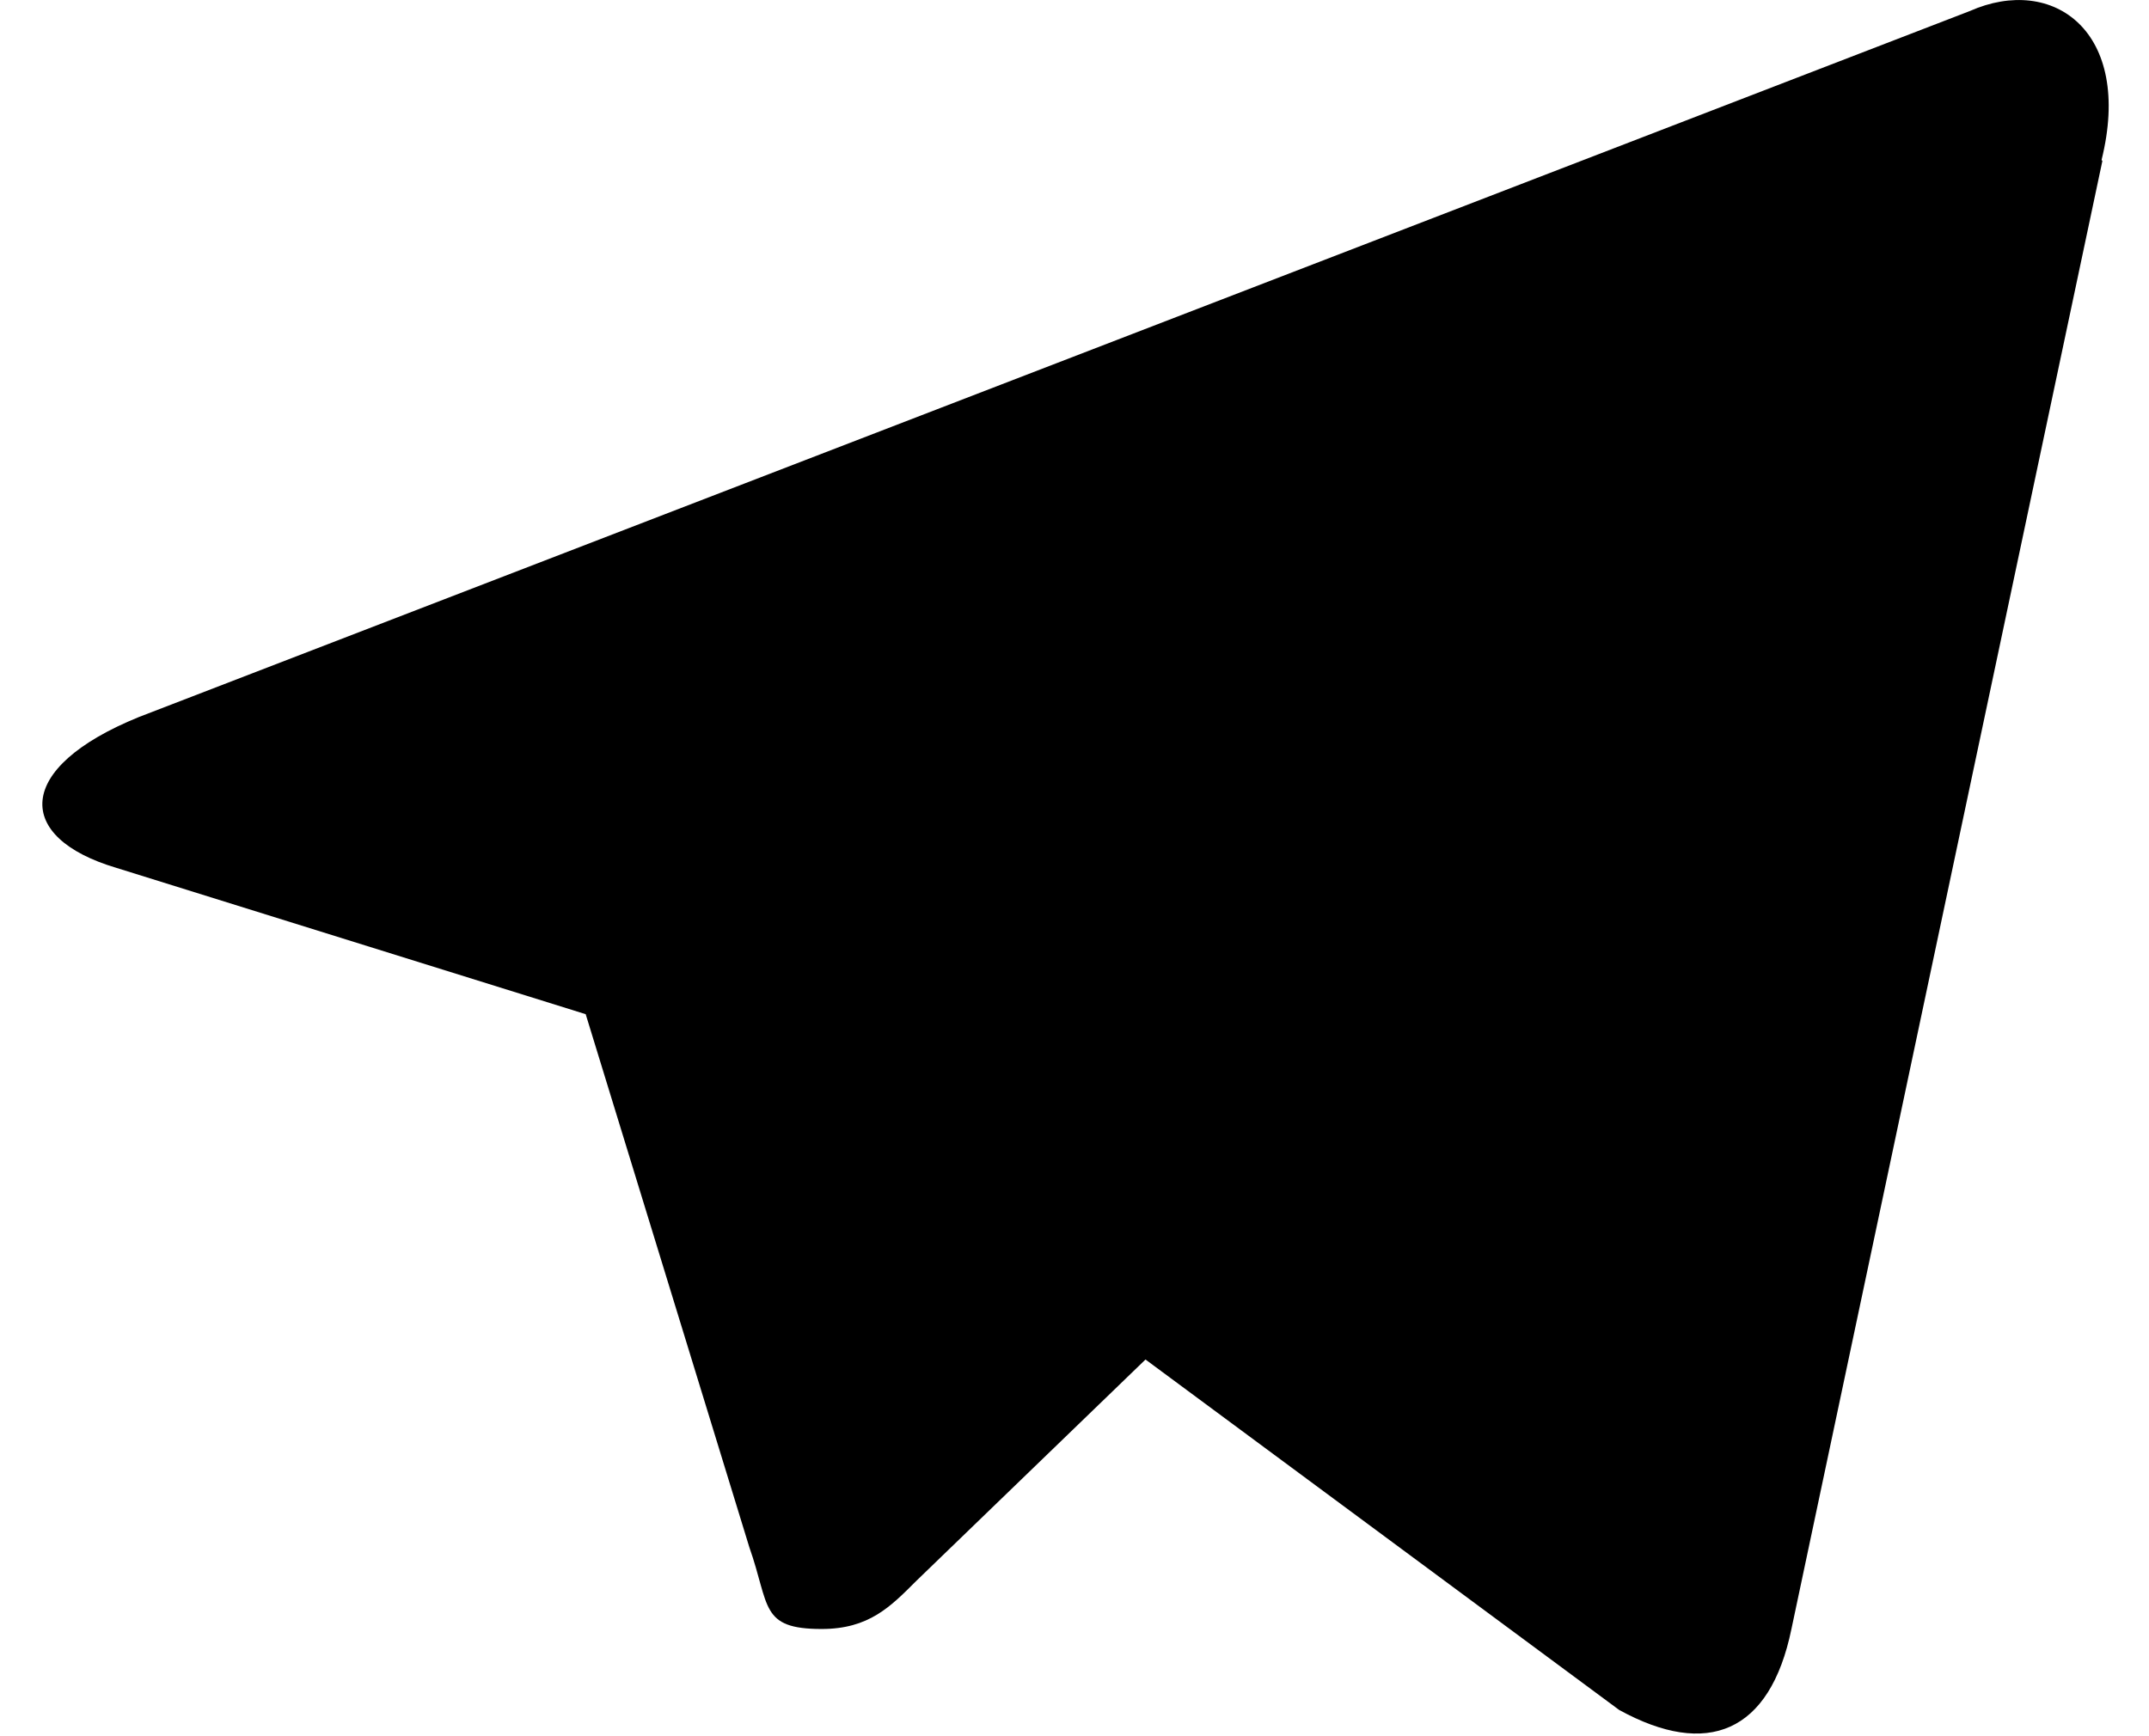
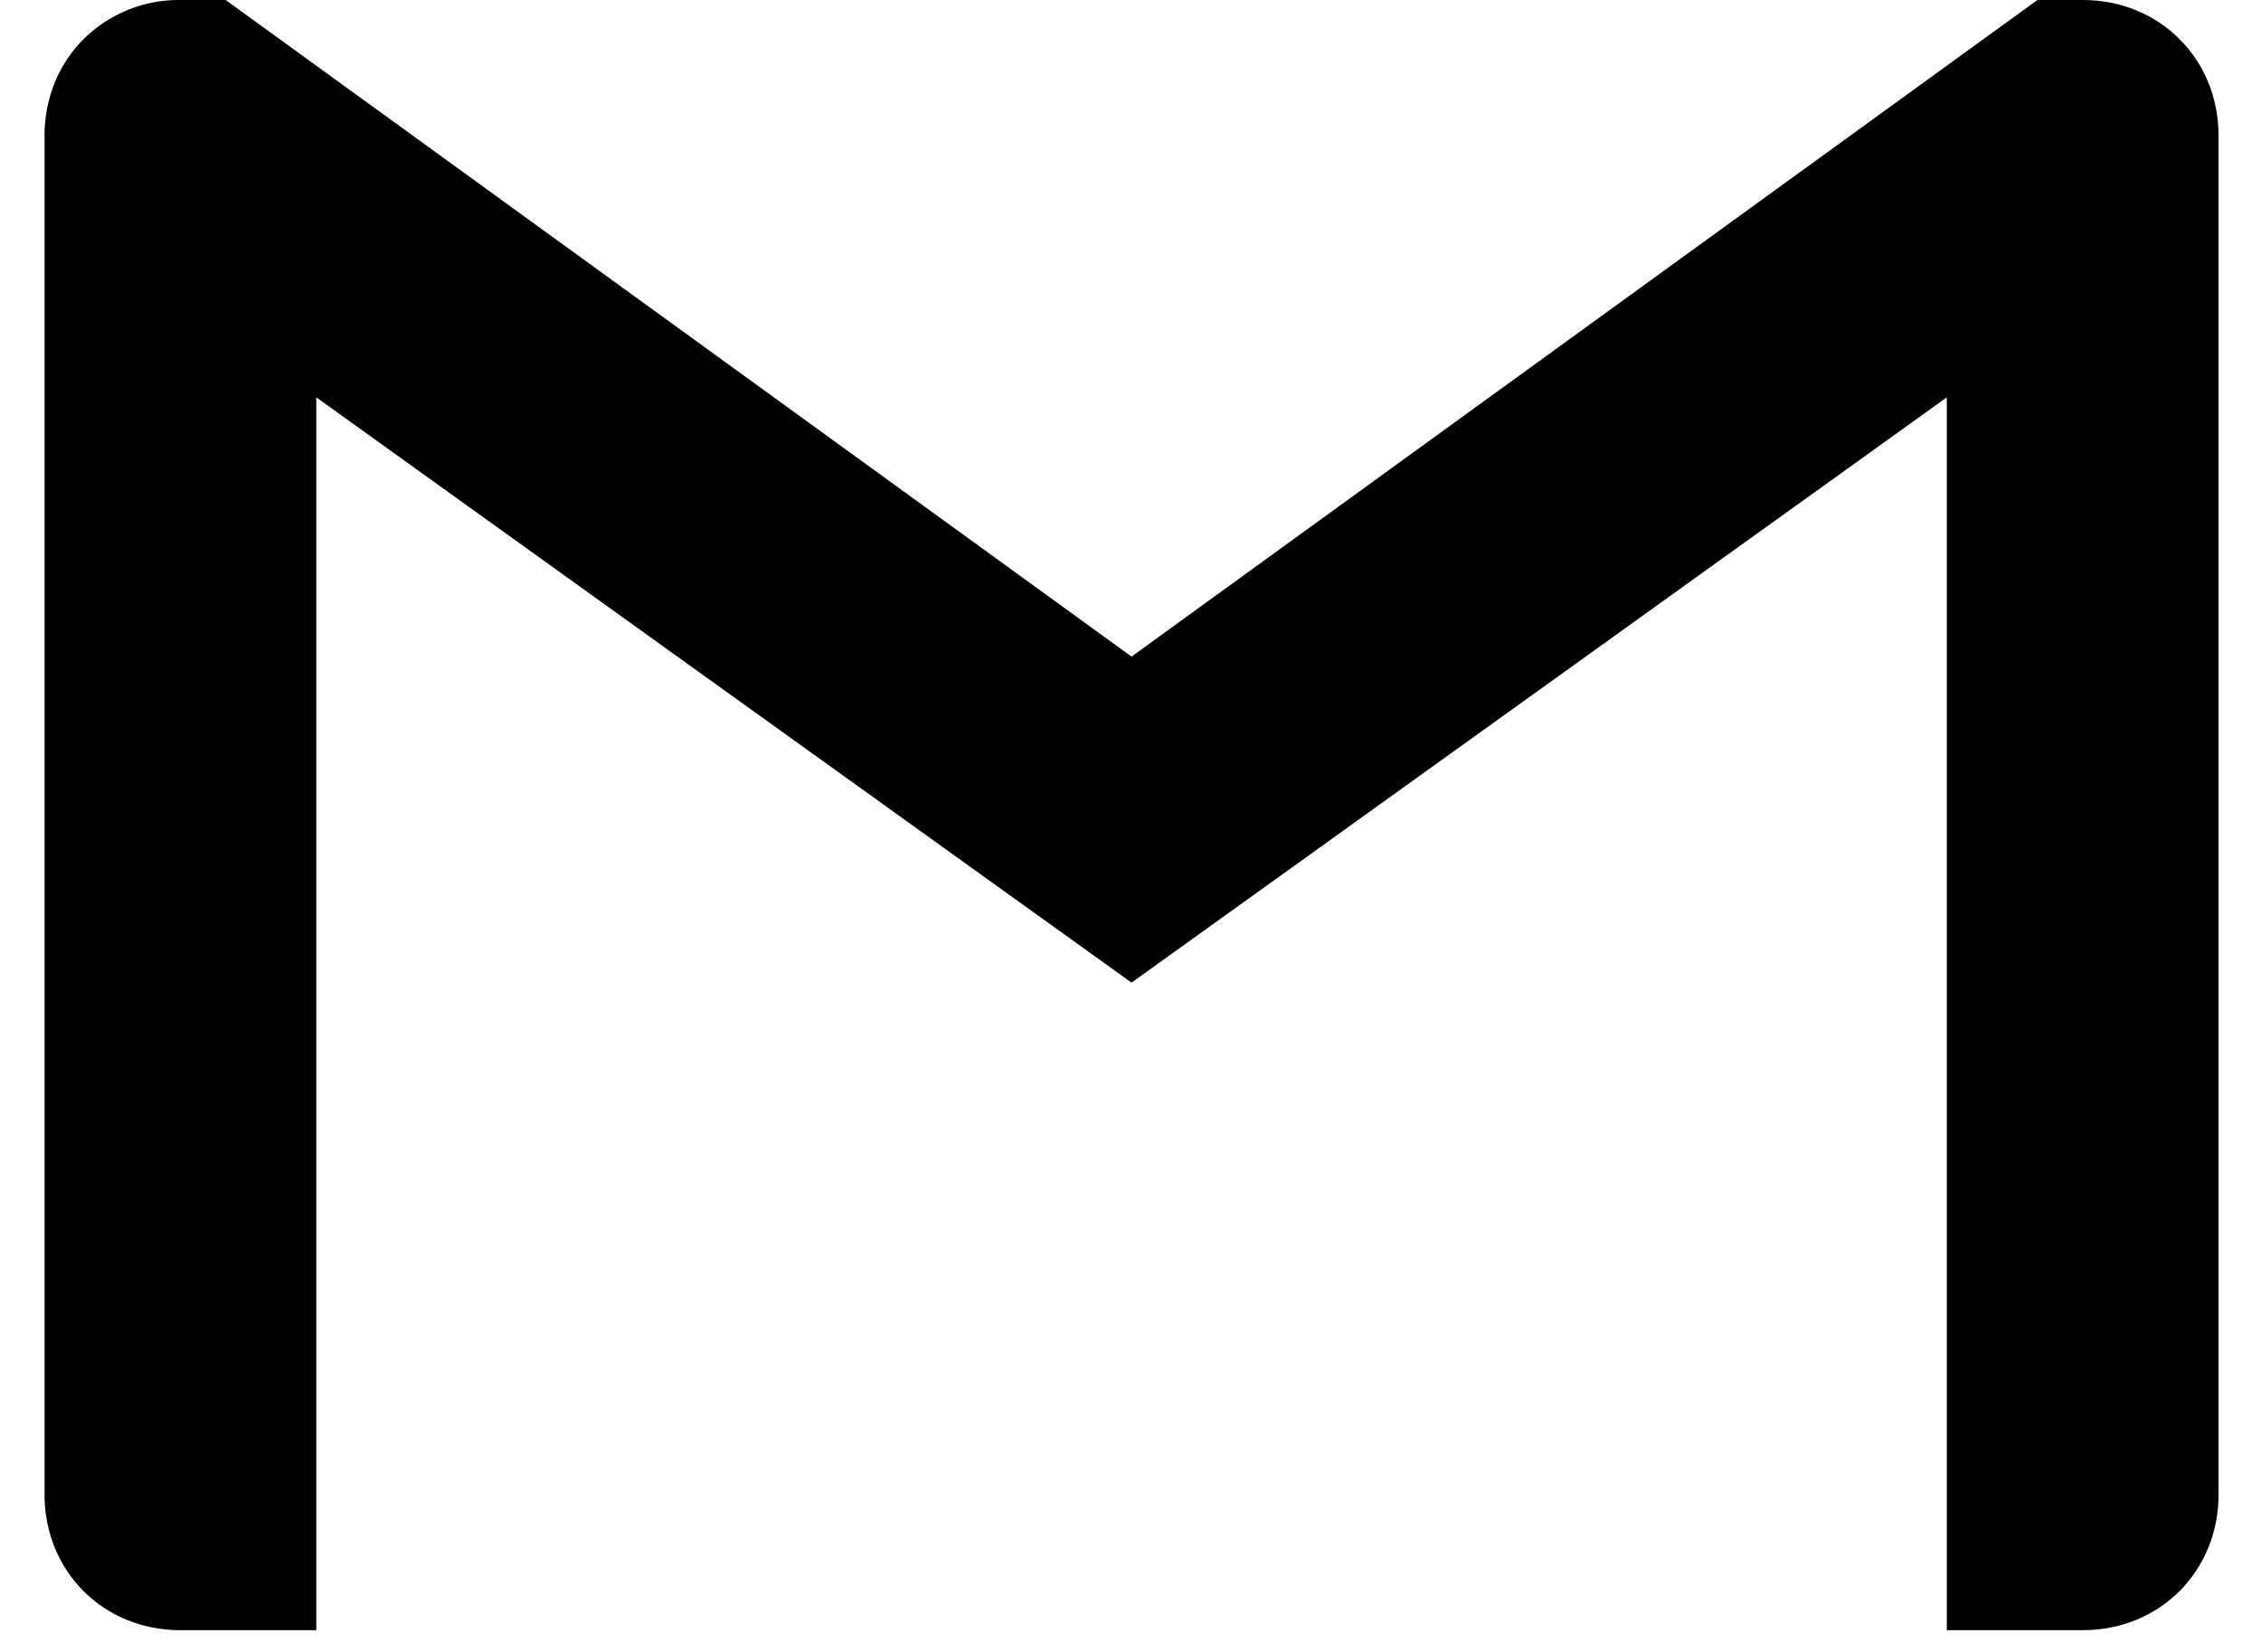
- <svg xmlns="http://www.w3.org/2000/svg" width="26" height="21" viewBox="0 0 26 21" fill="none">
-   <path d="M25.436 1.947L21.674 19.713C21.414 20.974 20.653 21.276 19.59 20.693L13.859 16.452L11.087 19.13C10.775 19.442 10.514 19.713 9.941 19.713C9.191 19.713 9.316 19.432 9.066 18.724L7.086 12.273L1.407 10.502C0.177 10.137 0.167 9.293 1.678 8.678L23.831 0.134C24.842 -0.314 25.811 0.384 25.426 1.936L25.436 1.947Z" fill="black" />
+ <svg xmlns="http://www.w3.org/2000/svg" width="26" height="19" viewBox="0 0 26 19" fill="none">
+   <path d="M25.512 1.563V17.188C25.512 18.073 24.835 18.75 23.95 18.75H22.387V4.57L13.012 11.302L3.637 4.57V18.75H2.075C1.188 18.75 0.512 18.073 0.512 17.188V1.563C0.512 1.12 0.681 0.729 0.961 0.45C1.107 0.305 1.281 0.19 1.472 0.113C1.664 0.035 1.868 -0.003 2.075 0H2.595L13.012 7.552L23.429 0H23.95C24.392 0 24.783 0.169 25.063 0.45C25.344 0.729 25.512 1.12 25.512 1.563Z" fill="black" />
</svg>
